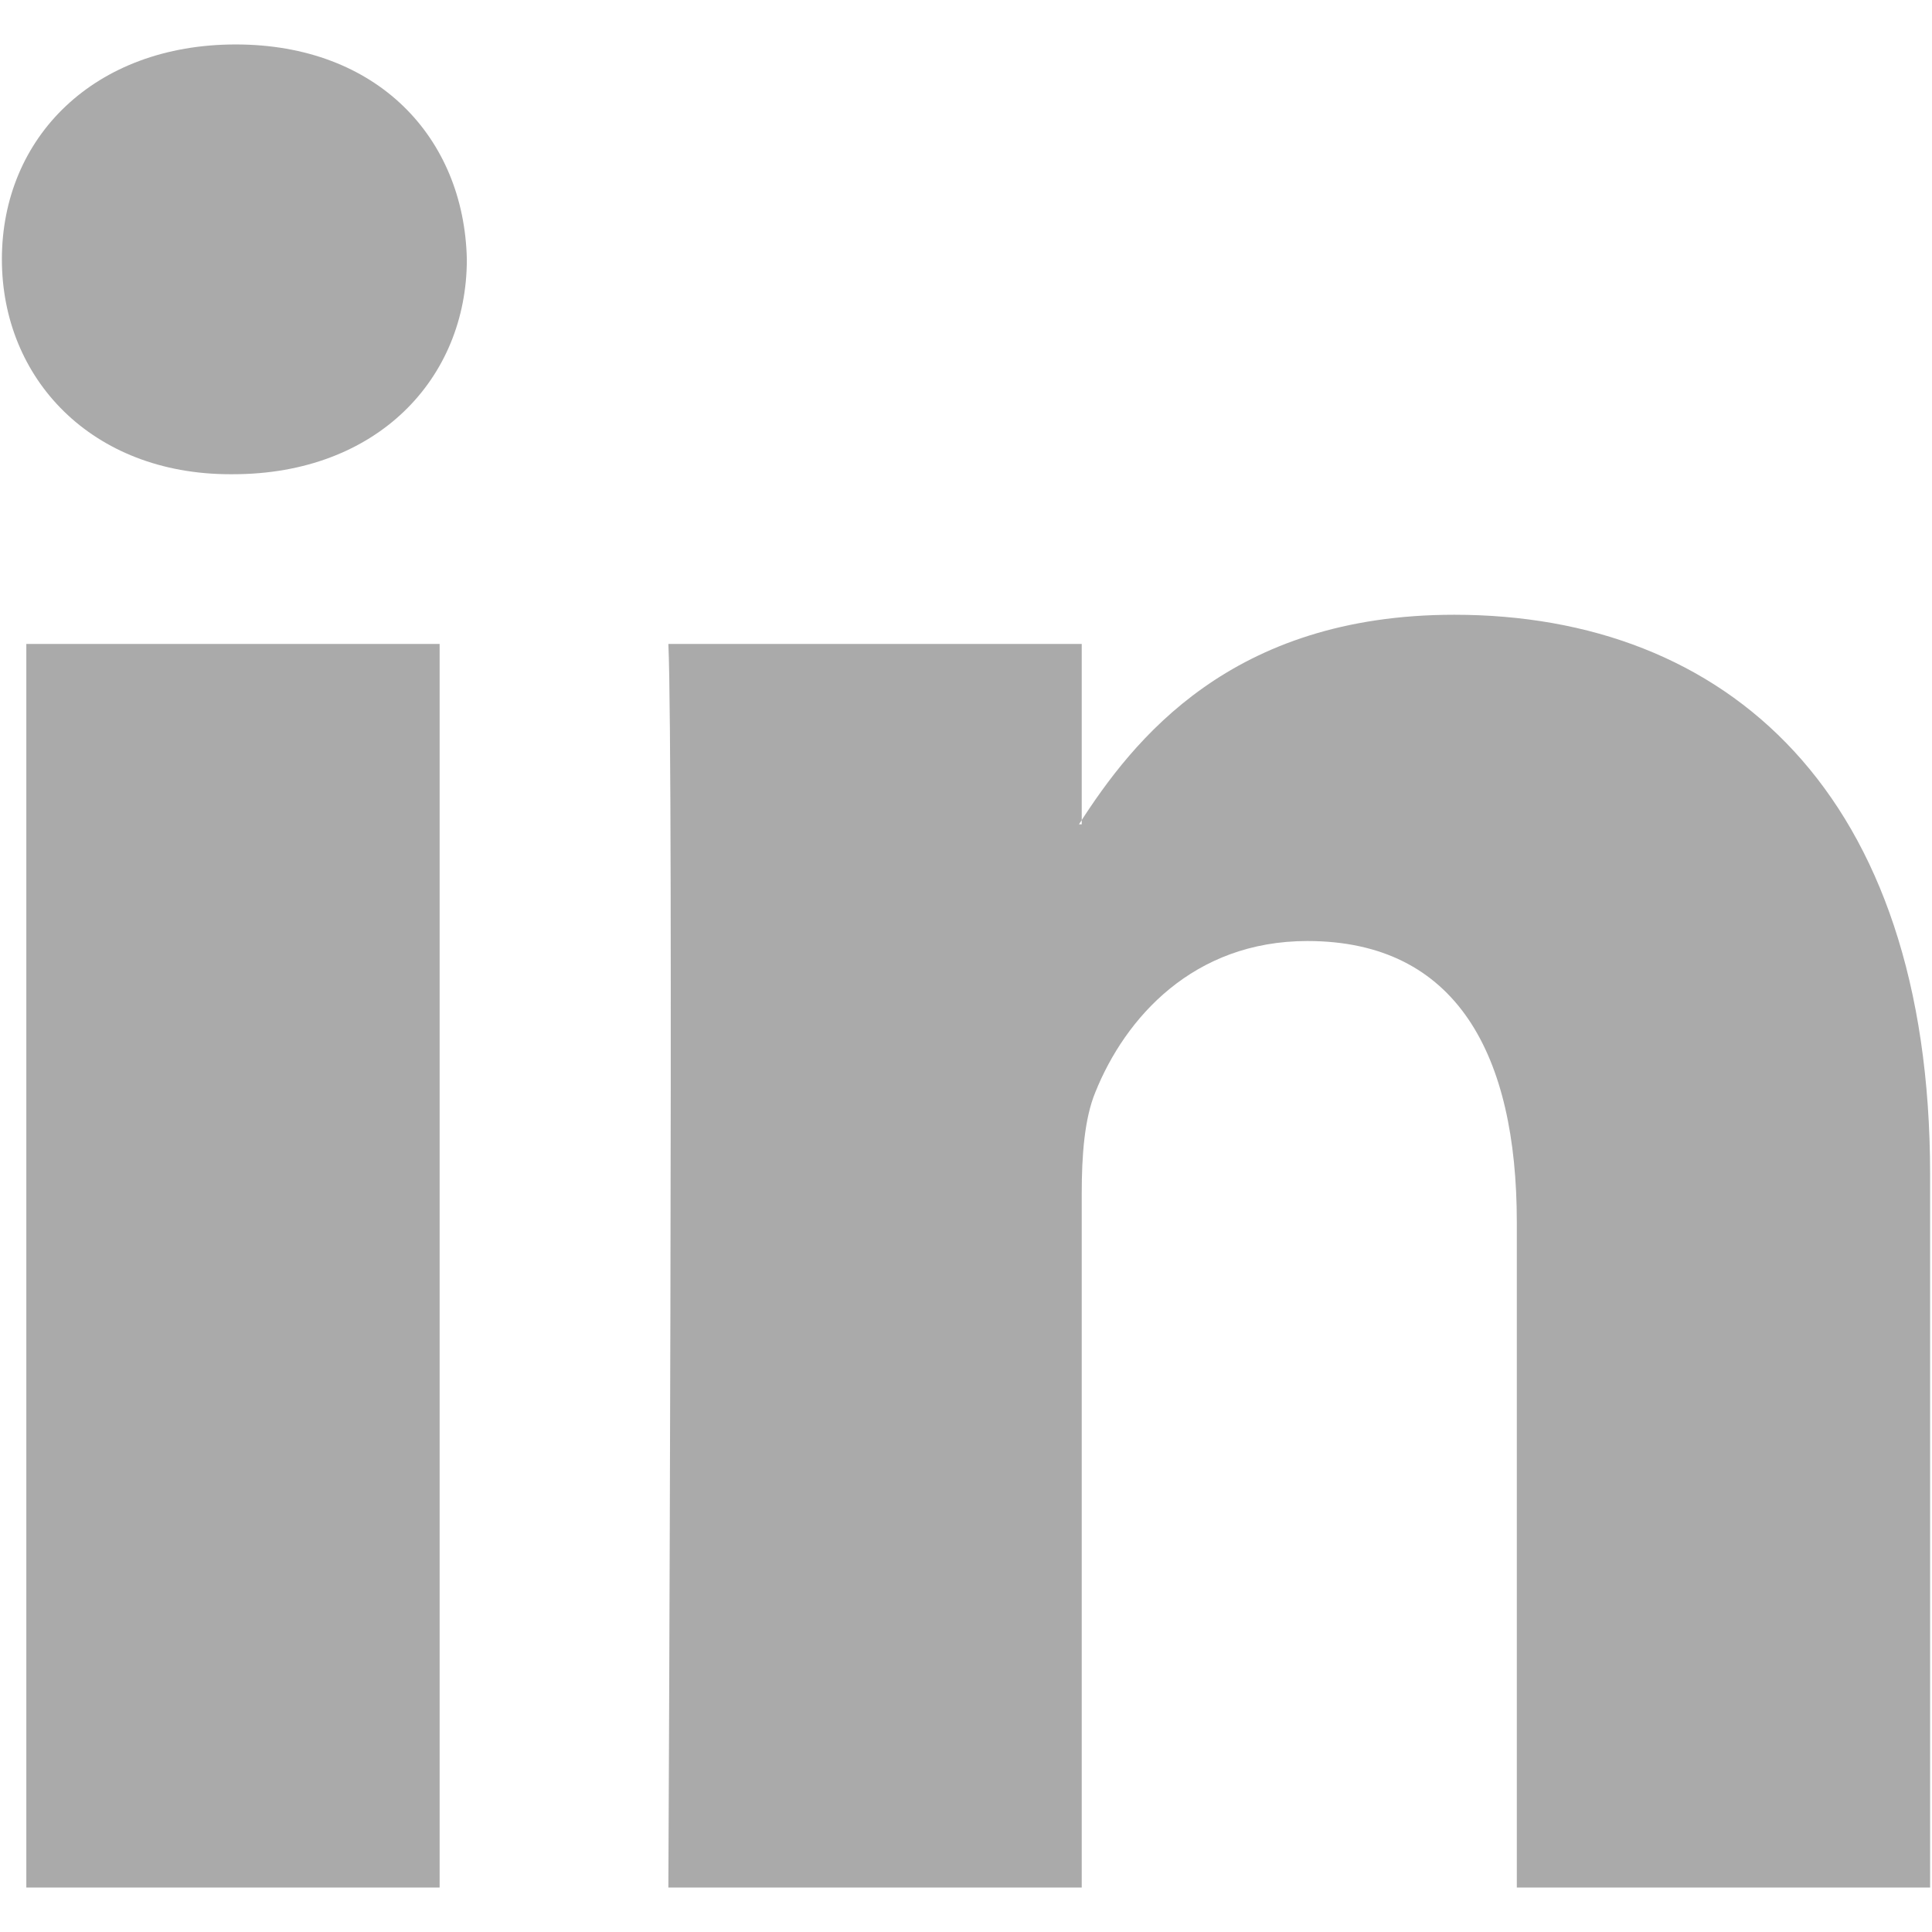
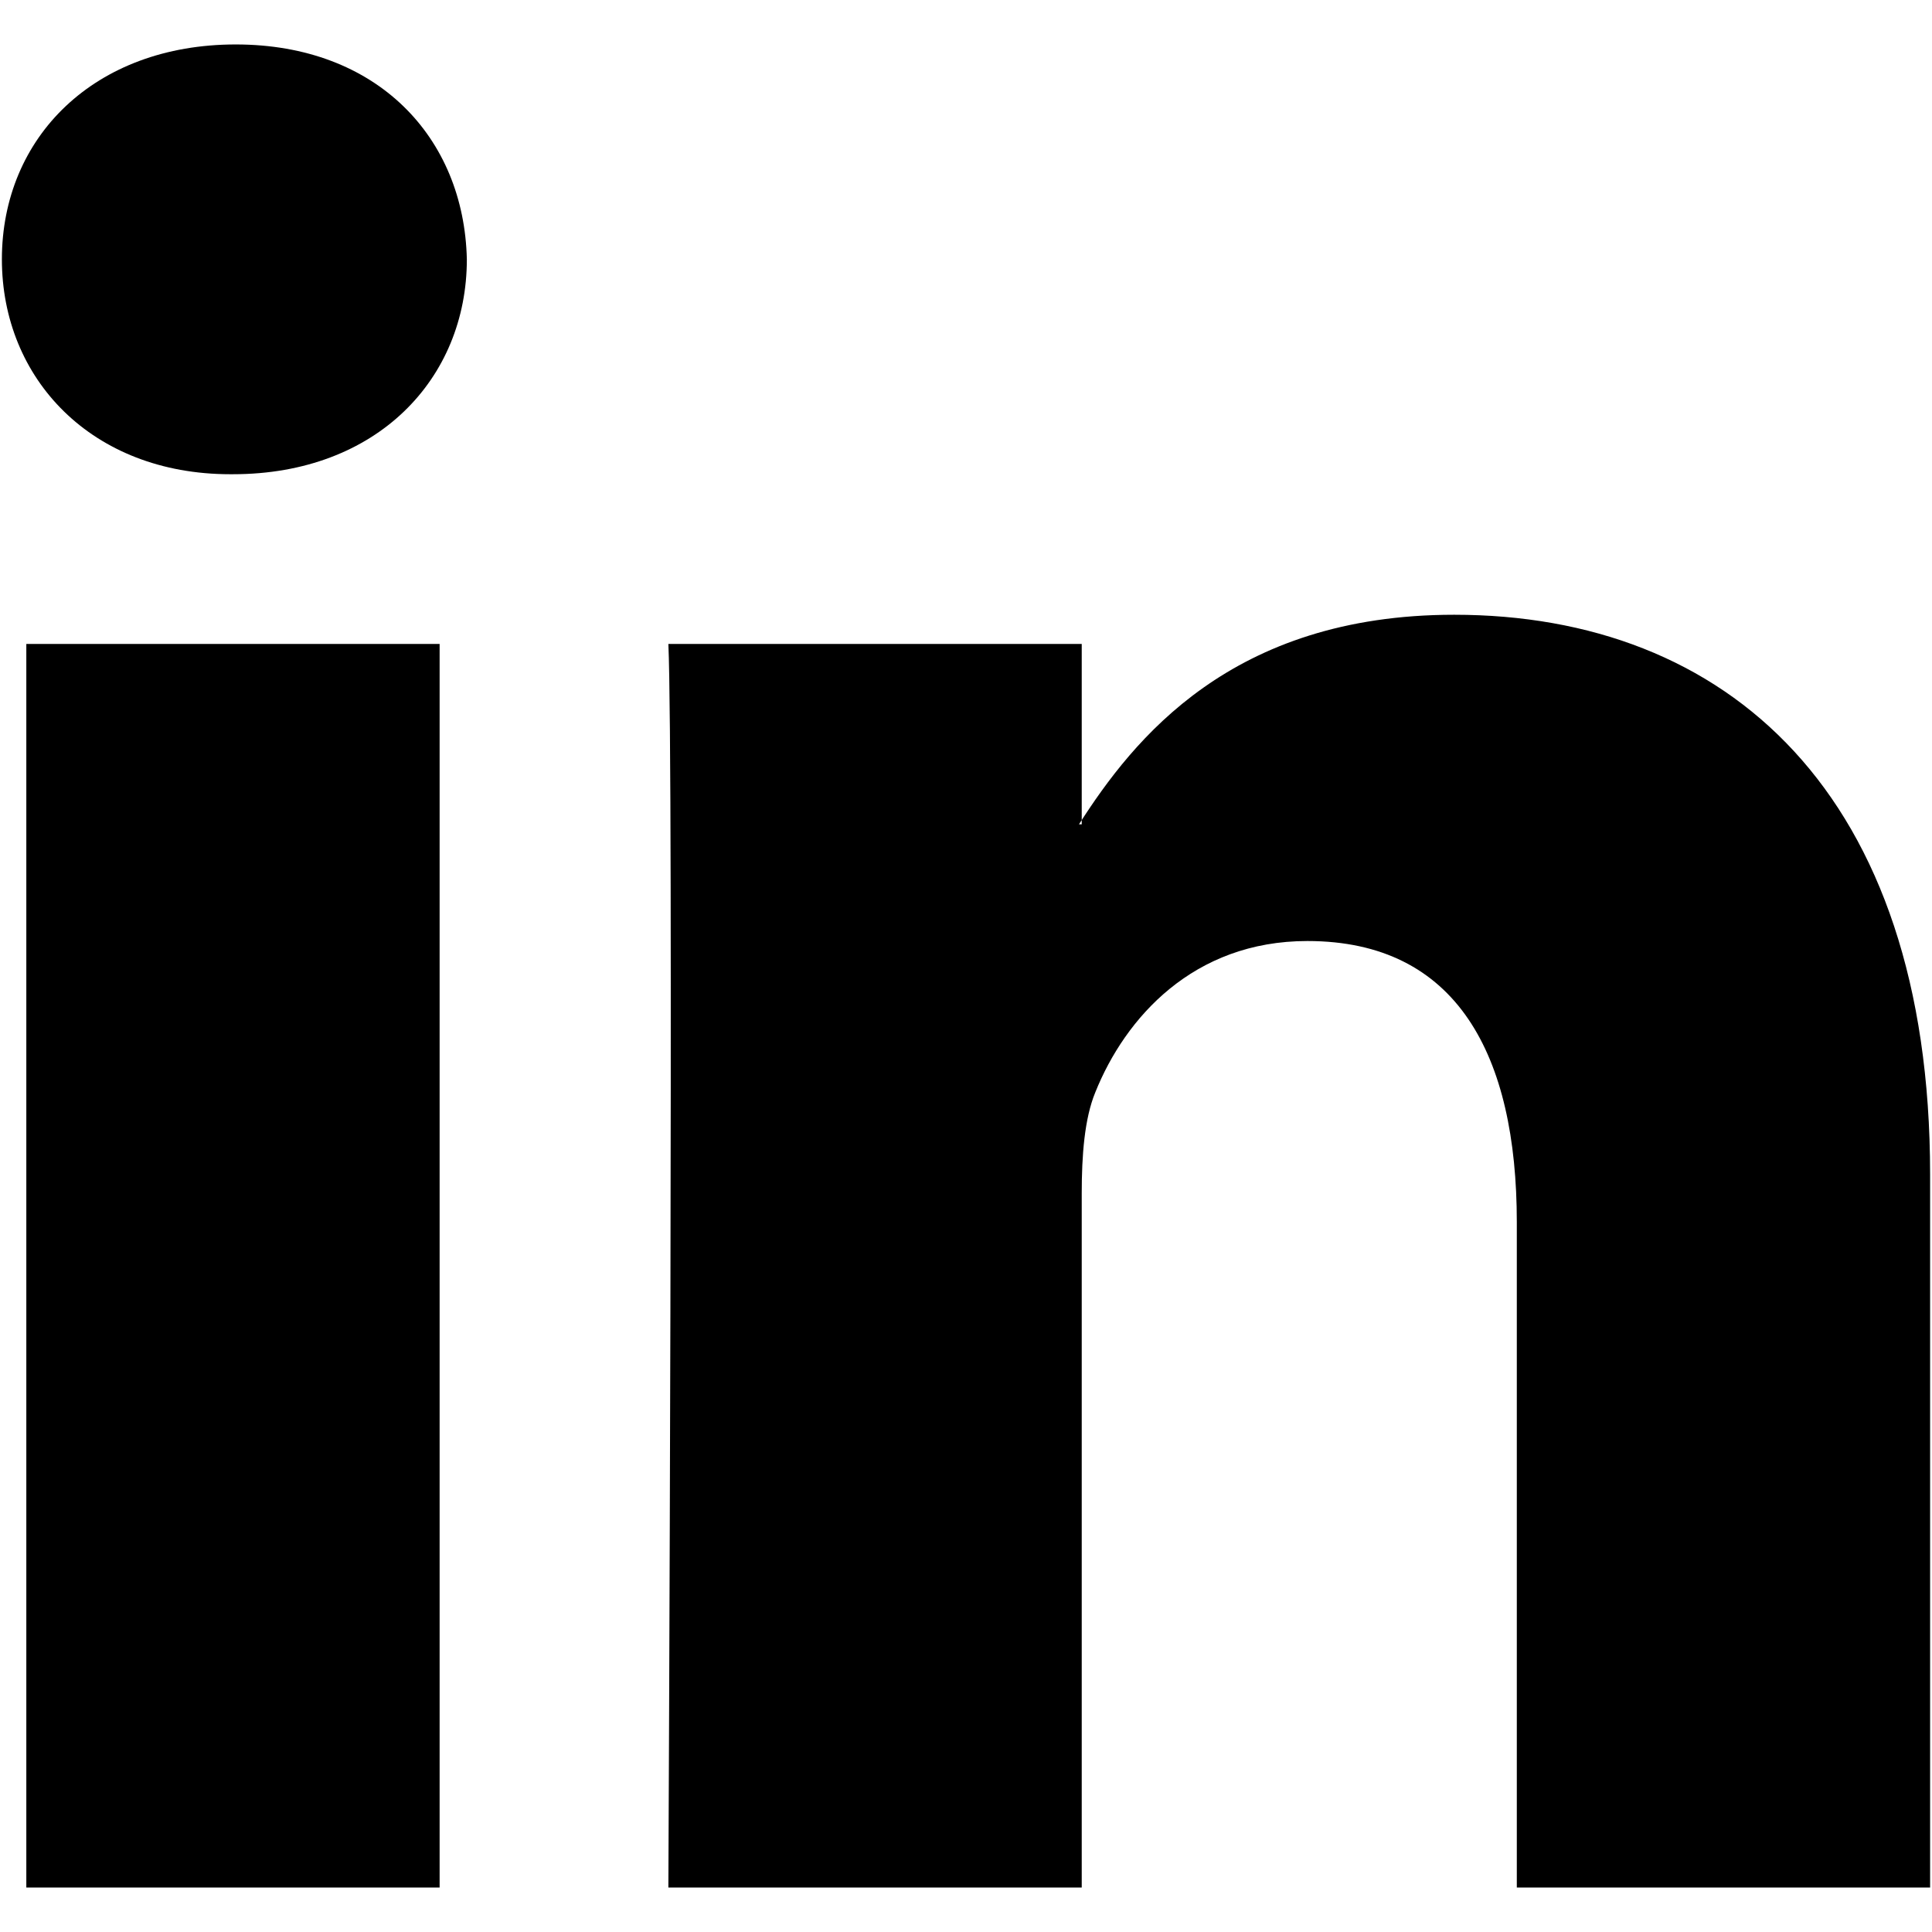
- <svg xmlns="http://www.w3.org/2000/svg" fill="#aaaaaa" version="1.1" width="800px" height="800px" viewBox="0 0 512 512" xml:space="preserve">
+ <svg xmlns="http://www.w3.org/2000/svg" fill="#000000" version="1.1" width="800px" height="800px" viewBox="0 0 512 512" xml:space="preserve">
  <g id="7935ec95c421cee6d86eb22ecd125aef">
    <path style="display: inline; fill-rule: evenodd; clip-rule: evenodd;" d="M116.504,500.219V170.654H6.975v329.564H116.504   L116.504,500.219z M61.751,125.674c38.183,0,61.968-25.328,61.968-56.953c-0.722-32.328-23.785-56.941-61.252-56.941   C24.994,11.781,0.5,36.394,0.5,68.722c0,31.625,23.772,56.953,60.53,56.953H61.751L61.751,125.674z M177.124,500.219   c0,0,1.437-298.643,0-329.564H286.67v47.794h-0.727c14.404-22.49,40.354-55.533,99.44-55.533   c72.085,0,126.116,47.103,126.116,148.333v188.971H401.971V323.912c0-44.301-15.848-74.531-55.497-74.531   c-30.254,0-48.284,20.38-56.202,40.08c-2.897,7.012-3.602,16.861-3.602,26.711v184.047H177.124L177.124,500.219z">

</path>
  </g>
</svg>
